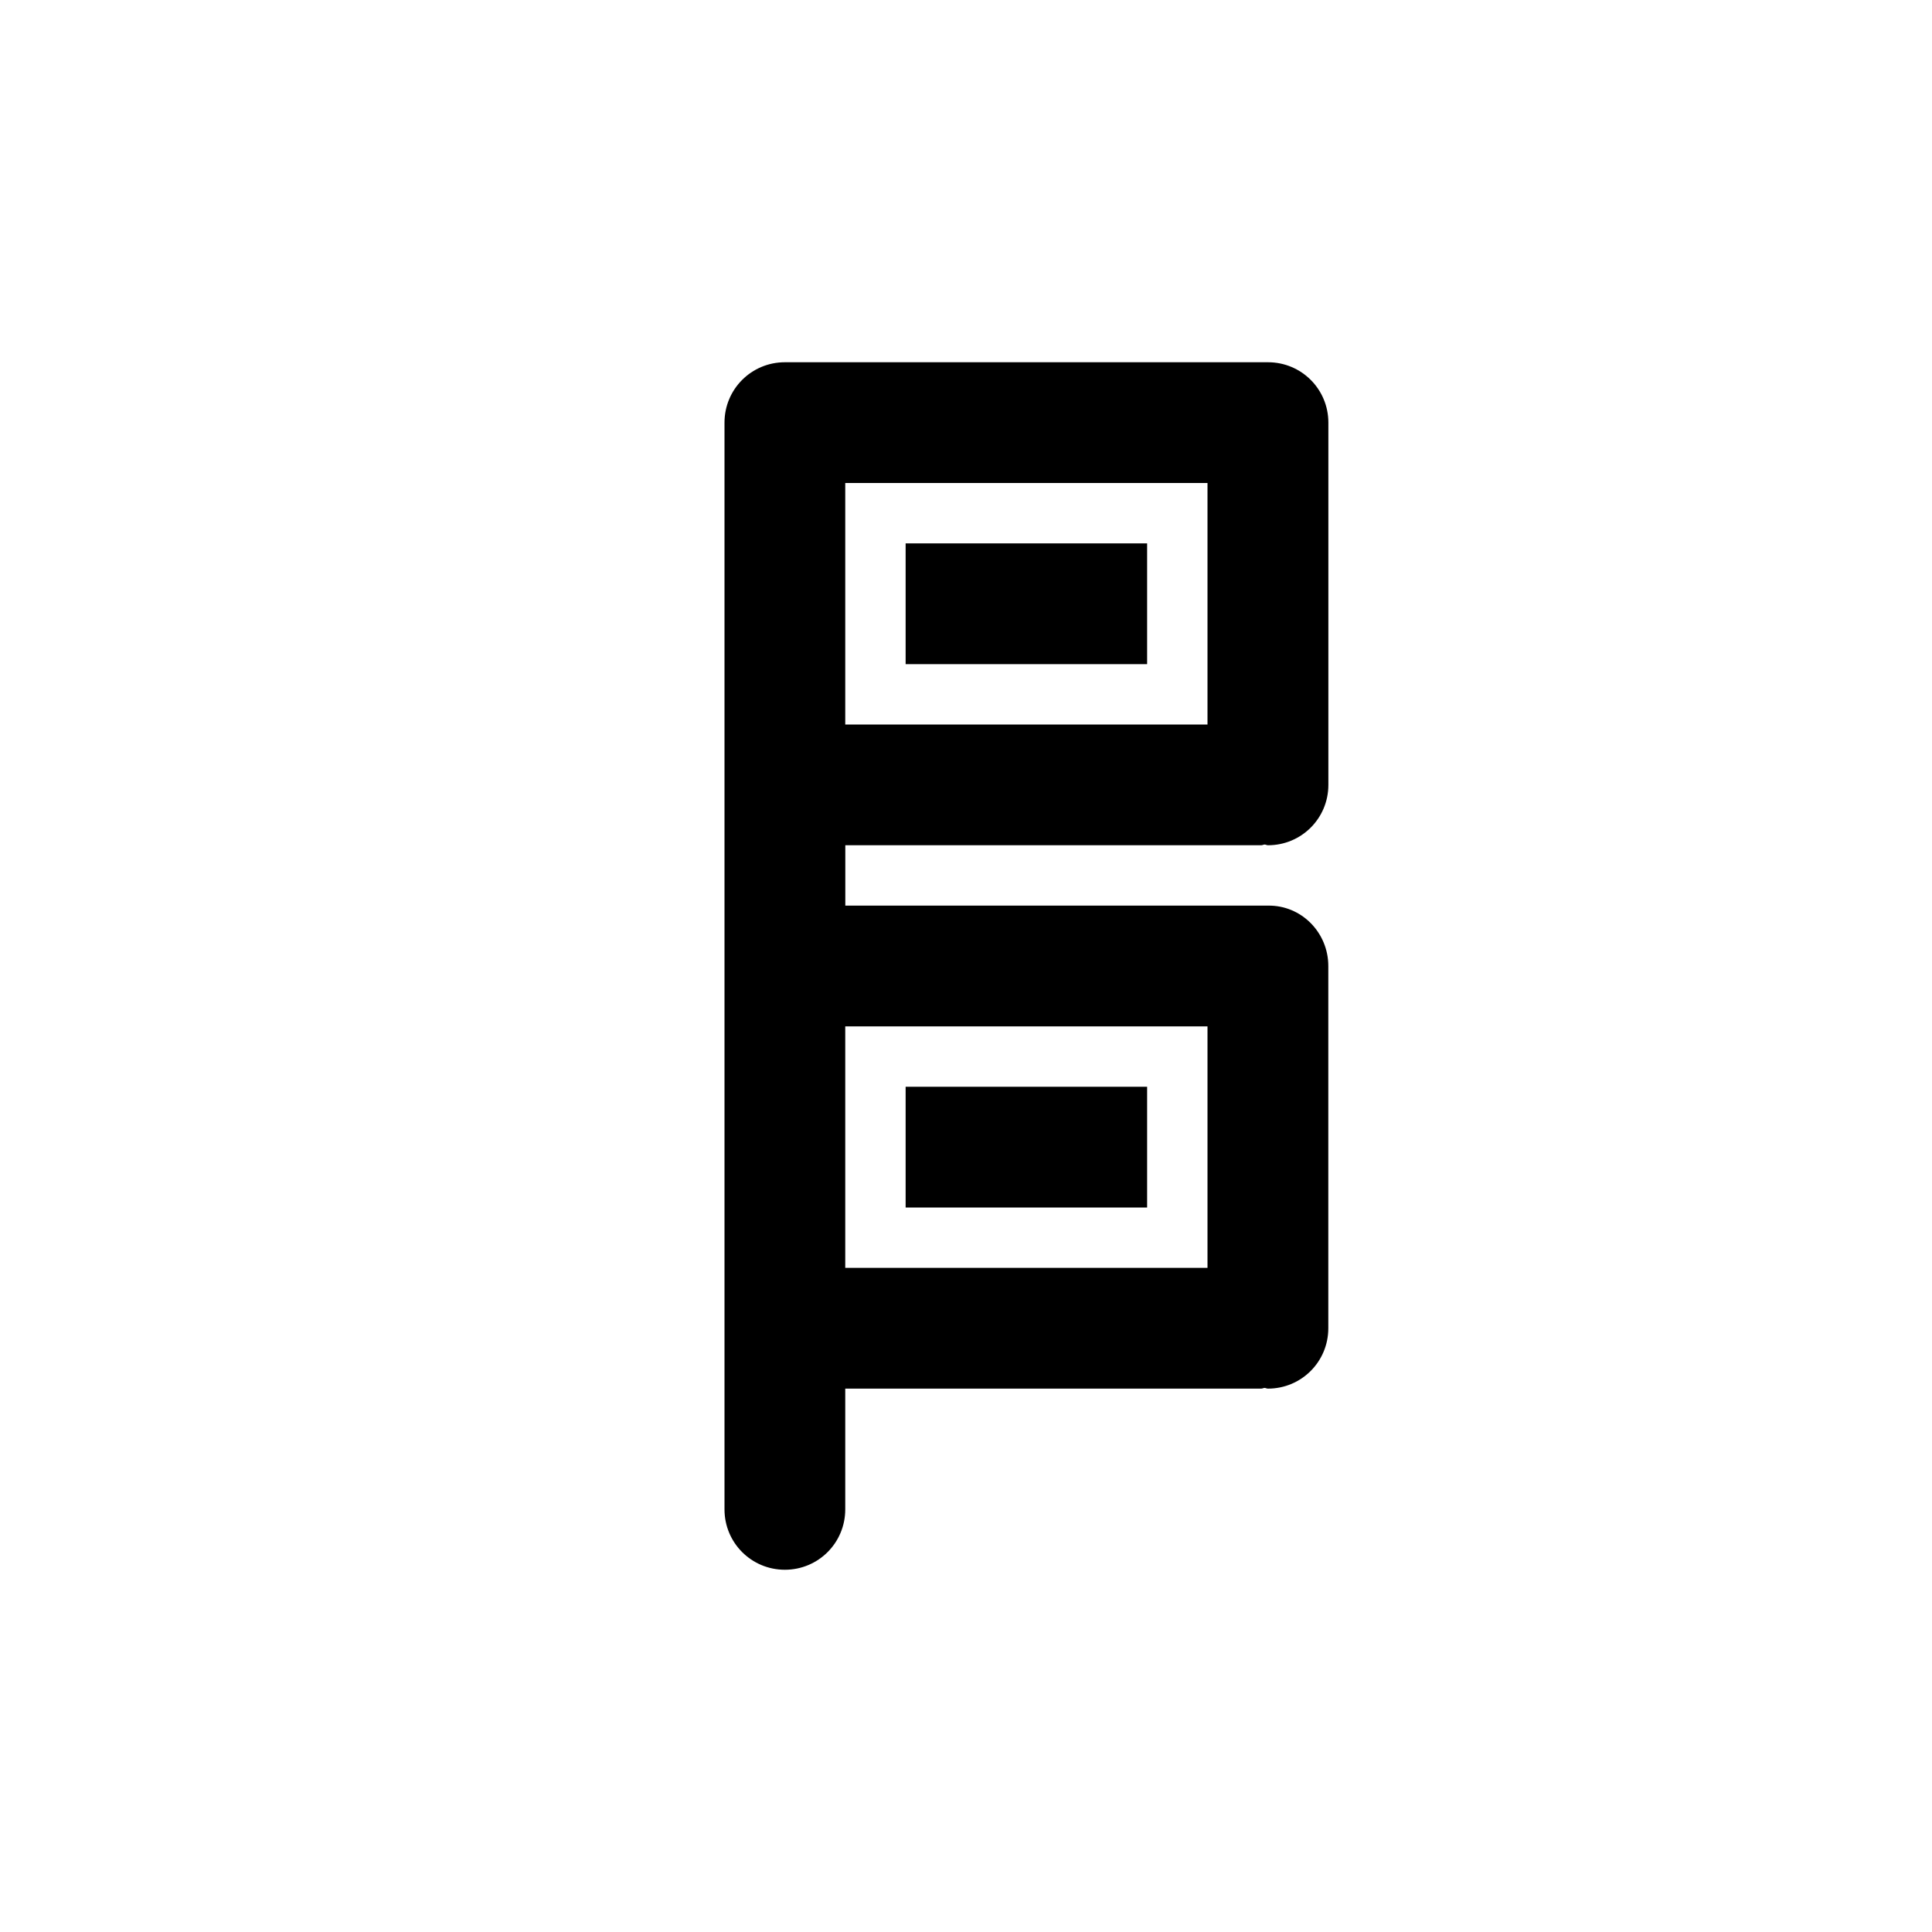
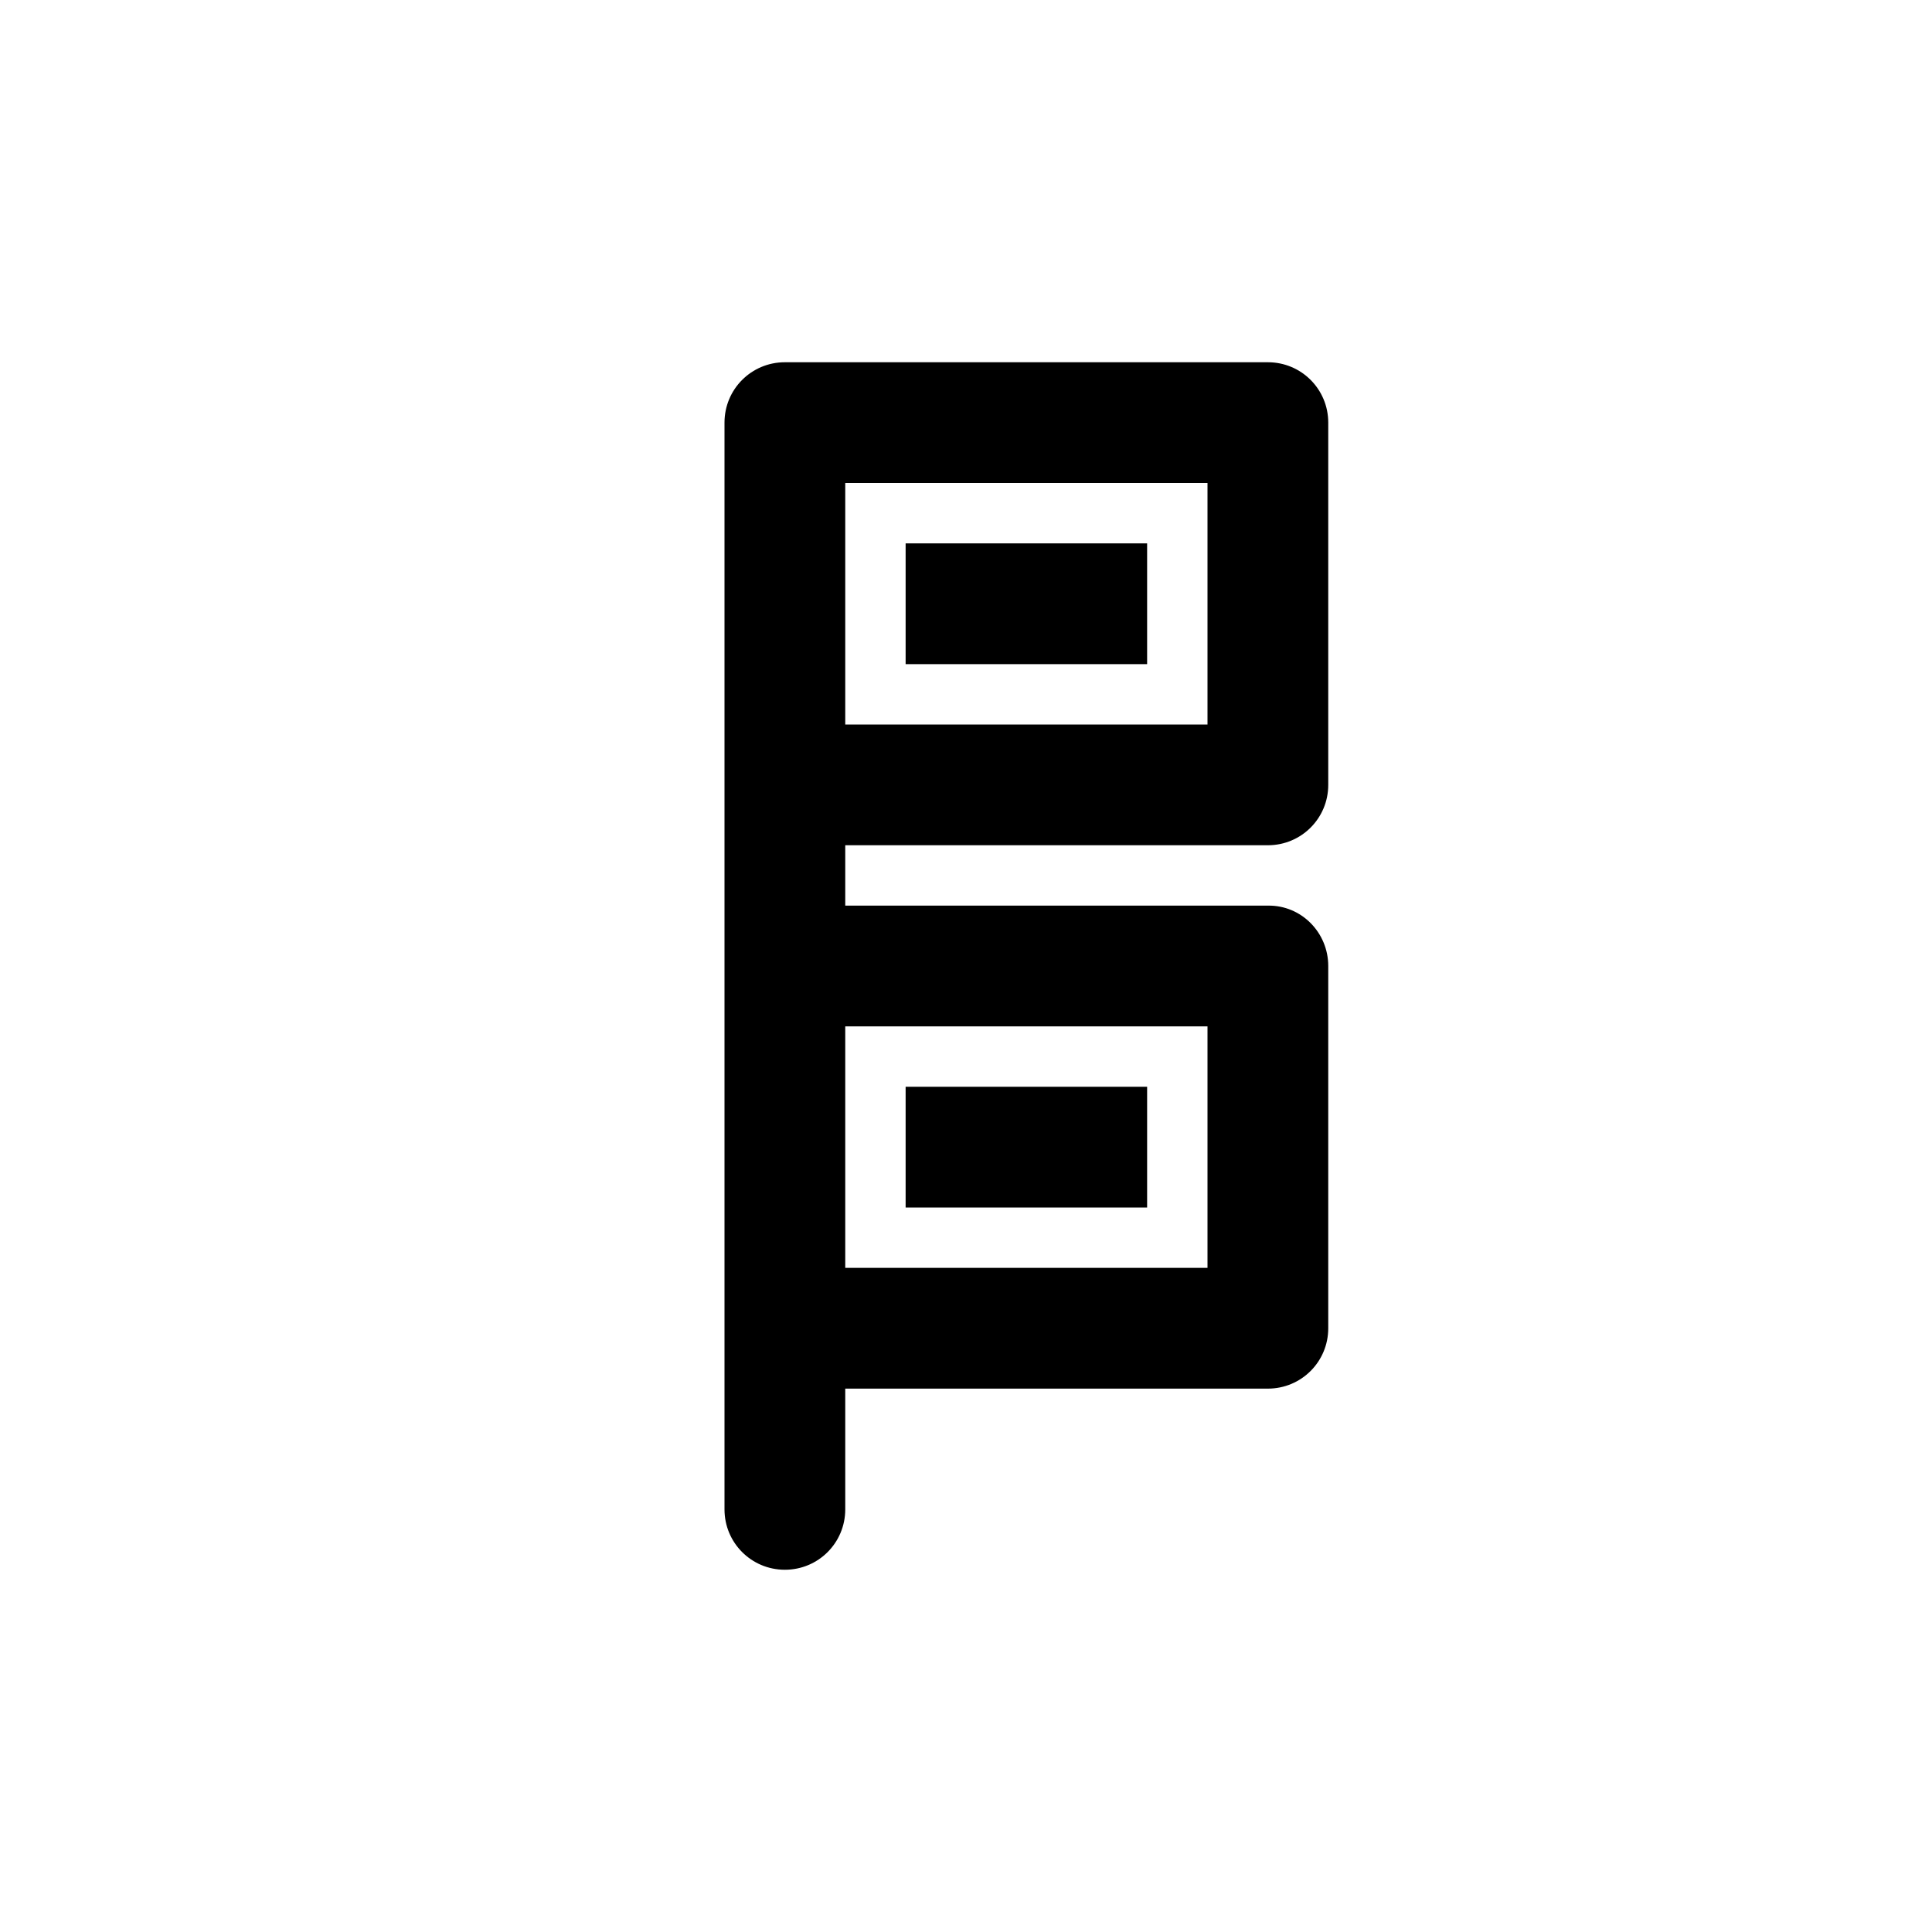
<svg xmlns="http://www.w3.org/2000/svg" height="32" width="32" viewBox="0 0 32 32">
-   <path d="m 12,1026.4 c -0.554,0 -1,0.446 -1,1 l 0,10 0,8 c 0,0.554 0.446,1 1,1 0.554,0 1,-0.446 1,-1 l 0,-2 6.889,0 c 0.02,0 0.037,-0.011 0.057,-0.012 0.019,10e-4 0.035,0.012 0.055,0.012 0.554,0 1,-0.446 1,-1 l 0,-6 c 0,-0.554 -0.446,-1.009 -1,-1 l -7,0 0,-1 6.889,0 c 0.02,0 0.037,-0.011 0.057,-0.012 0.019,10e-4 0.035,0.012 0.055,0.012 0.554,0 1,-0.446 1,-1 l 0,-6 c 0,-0.554 -0.446,-1 -1,-1 l -8,0 z m 1,2 6,0 0,4 -6,0 z m 1,1 0,2 4,0 0,-2 z m -1,8 6,0 0,4 -6,0 z m 1,1 0,2 4,0 0,-2 z" transform="translate(1 -1020.4)" />
+   <path d="m13 6c-0.554 0-1 0.446-1 1v10 8c0 0.554 0.446 1 1 1s1-0.446 1-1v-2h7c0.554 0 1-0.446 1-1v-6c0-0.554-0.446-1.009-1-1h-7v-1h7c0.554 0 1-0.446 1-1v-6c0-0.554-0.446-1-1-1h-8zm1 2h6v4h-6zm1 1v2h4v-2zm-1 8h6v4h-6zm1 1v2h4v-2z" />
</svg>
